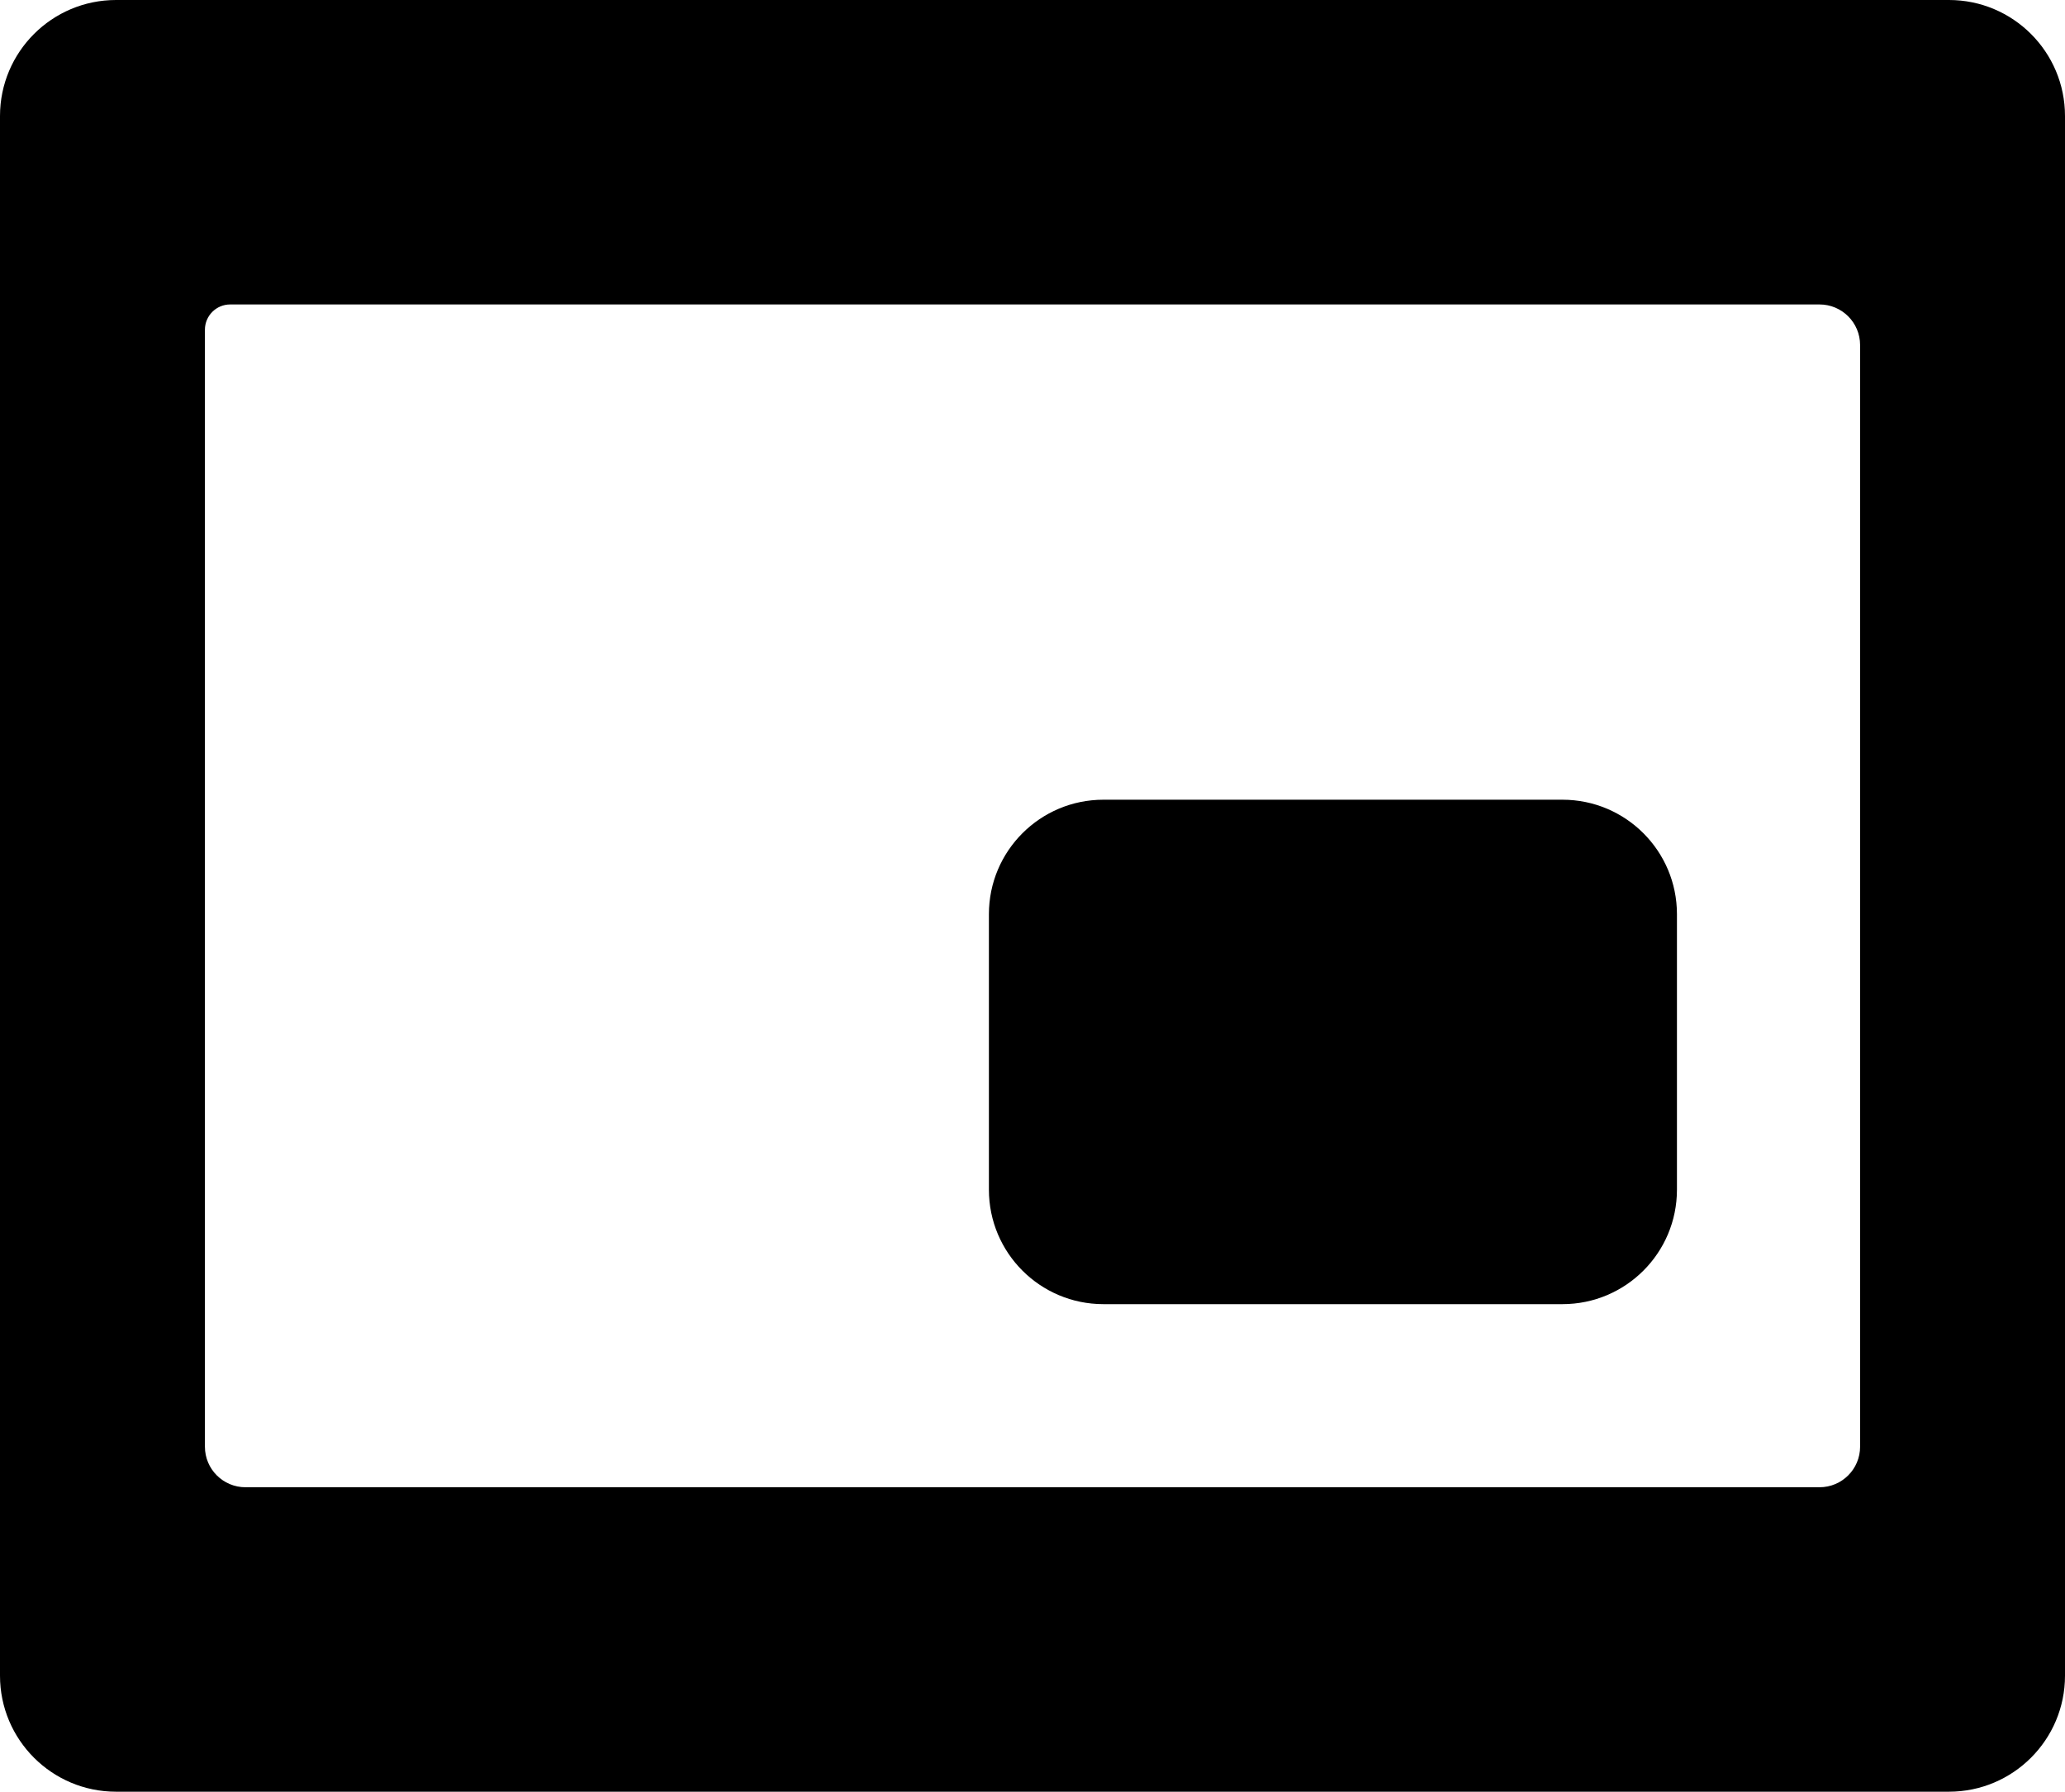
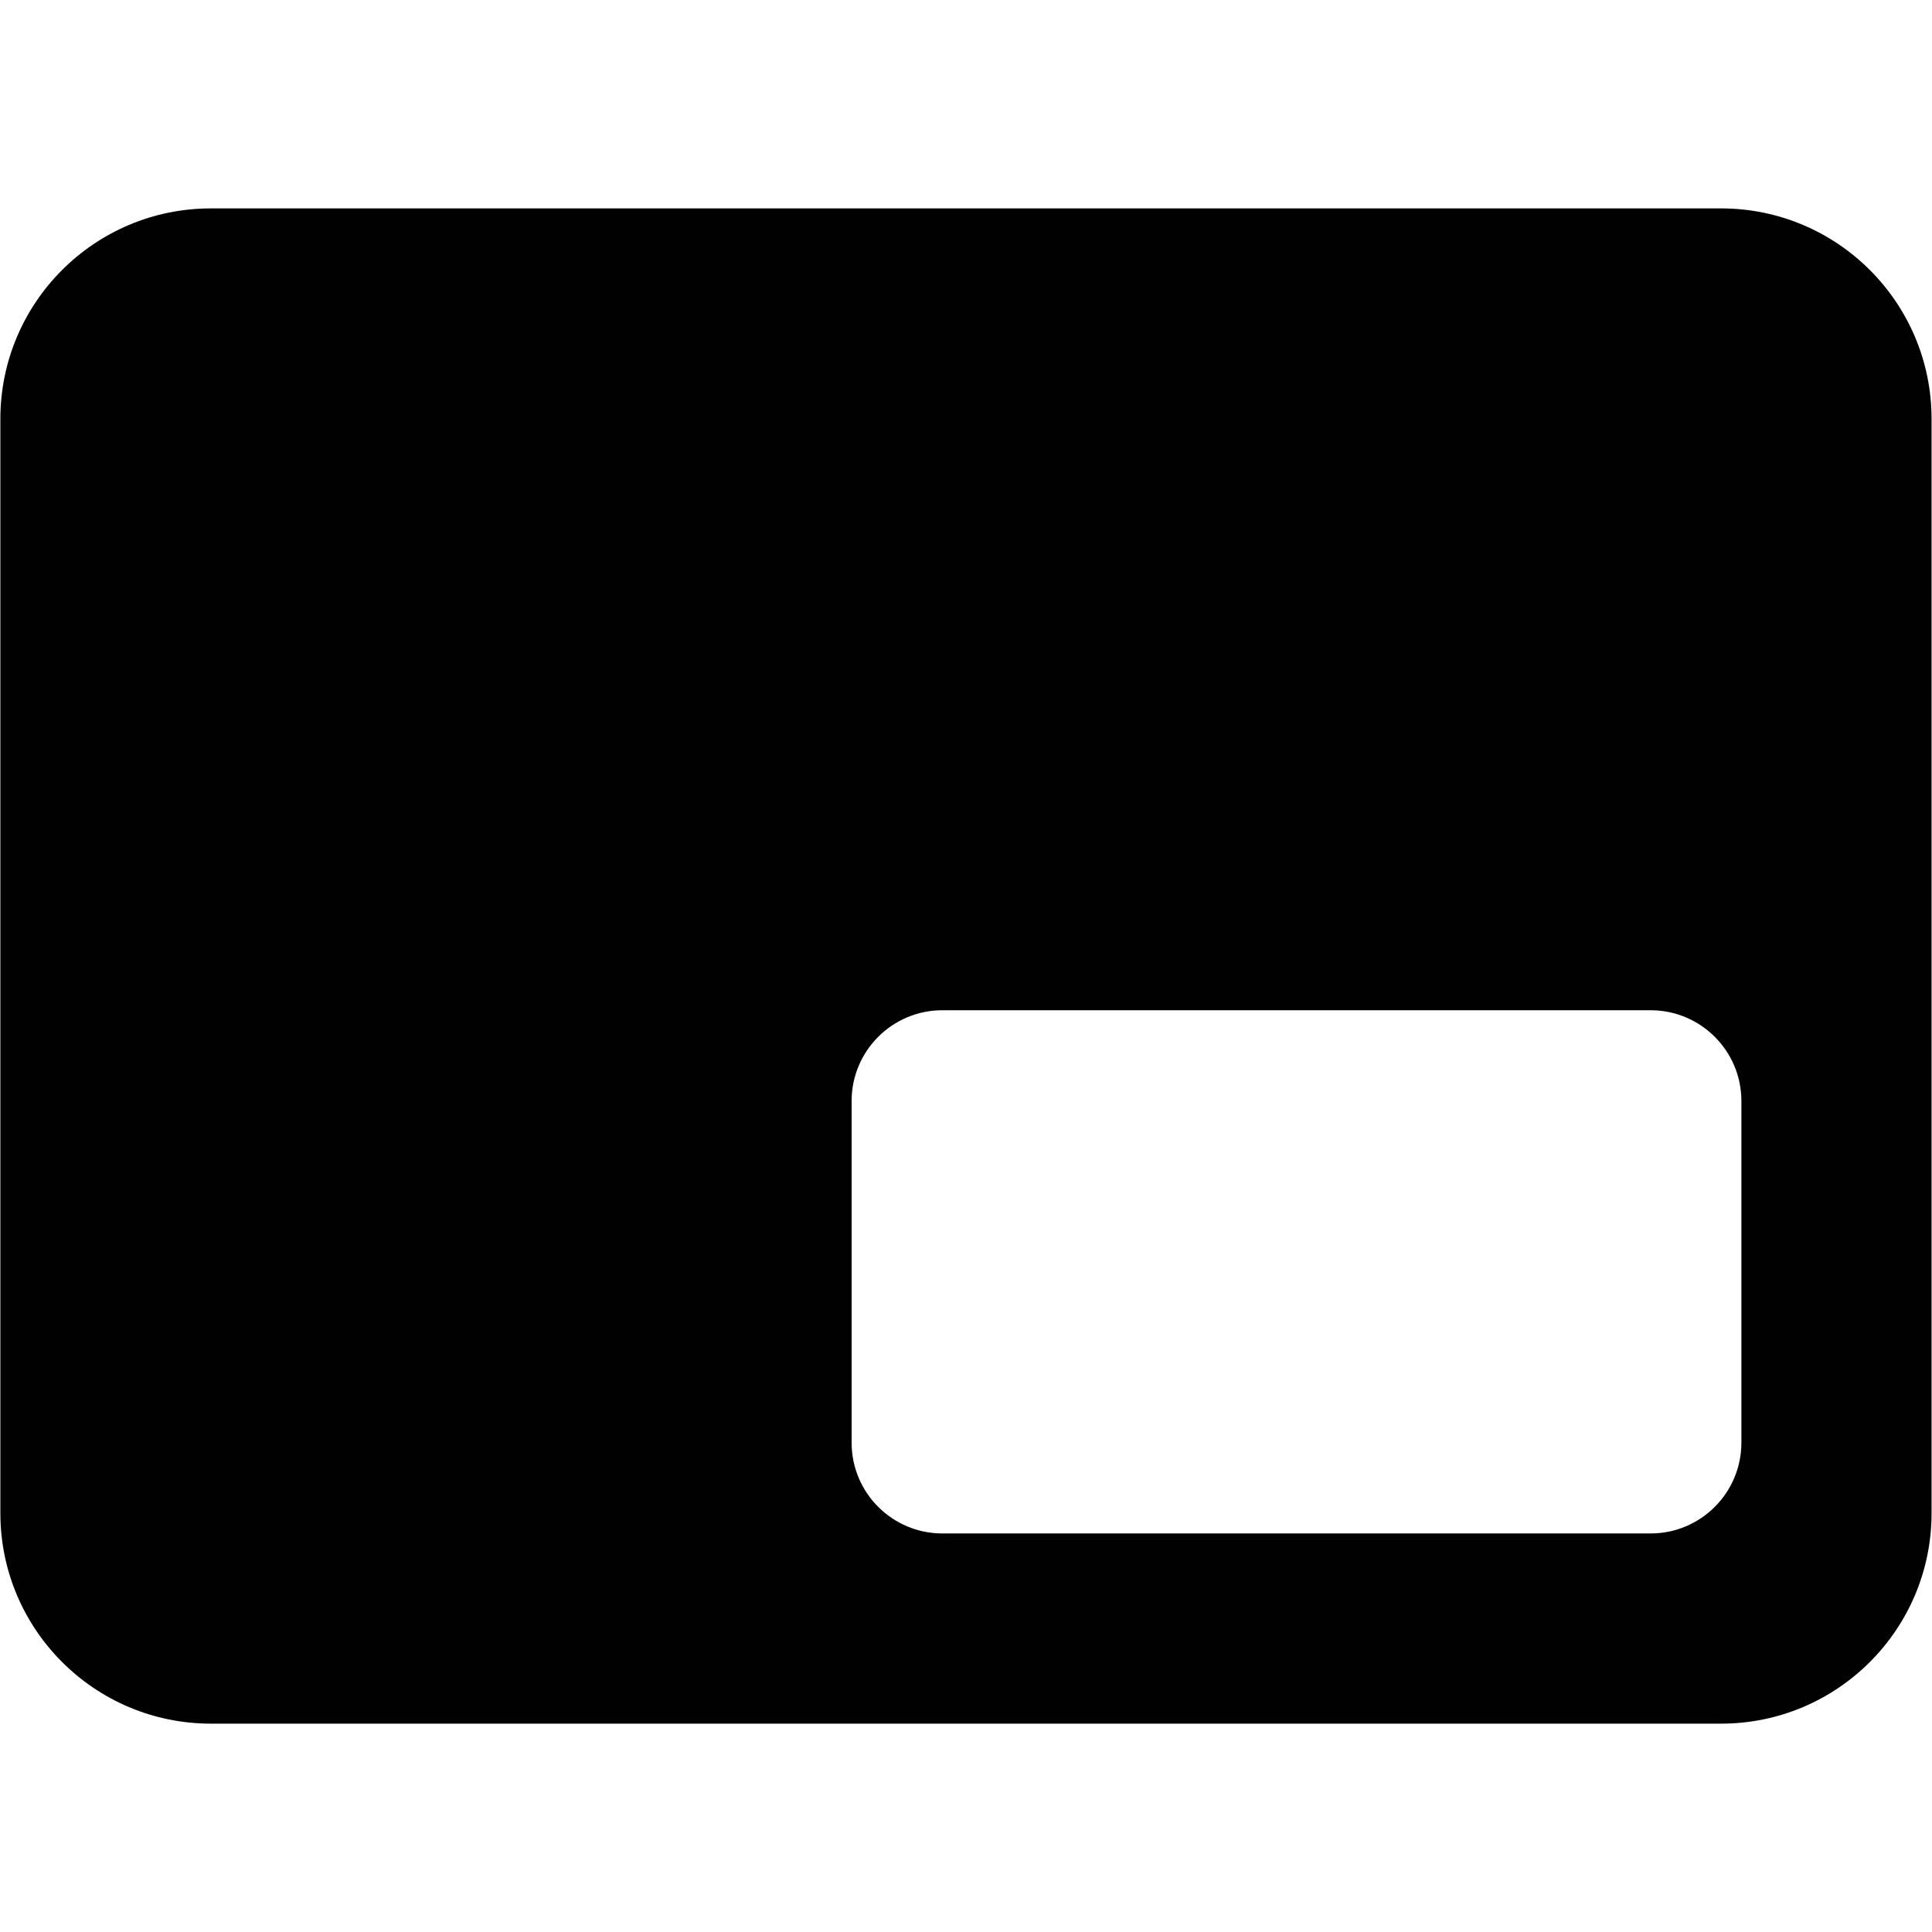
- <svg xmlns="http://www.w3.org/2000/svg" id="Layer_1" data-name="Layer 1" viewBox="0 0 1133.85 984.02">
-   <path d="M1070.14,0H63.73C28.53,0,0,28.53,0,63.73V920.3c0,35.19,28.53,63.72,63.73,63.72h1006.4c35.19,0,63.72-28.53,63.72-63.72V63.73c0-35.2-28.53-63.73-63.72-63.73h.01Zm-48.8,794.54c0,12.29-9.97,22.27-22.27,22.27H134.8c-12.31,0-22.28-9.97-22.28-22.27V181.08c0-7.65,6.21-13.87,13.87-13.87H999.07c12.29,0,22.27,9.97,22.27,22.28V794.54h0Z" />
-   <rect x="542.99" y="439.21" width="377.79" height="277.04" rx="62.86" ry="62.86" />
+ <svg xmlns="http://www.w3.org/2000/svg" id="Layer_23" data-name="Layer 23" viewBox="0 0 850.41 850.42">
+   <defs>
+     <style>
+       .cls-1 {
+         fill: #010101;
+       }
+     </style>
+   </defs>
+   <path class="cls-1" d="M757.55,91.73H92.85C41.66,91.73,.16,133.22,.16,184.41v481.61c0,51.19,41.5,92.69,92.69,92.69H757.55c51.19,0,92.68-41.5,92.68-92.69V184.41c0-51.19-41.49-92.68-92.68-92.68Zm8.97,543.29c0,22.08-17.9,39.97-39.98,39.97H414.83c-22.08,0-39.97-17.89-39.97-39.97v-150.37c0-22.07,17.89-39.97,39.97-39.97h311.71c22.08,0,39.98,17.9,39.98,39.97v150.37Z" />
</svg>
